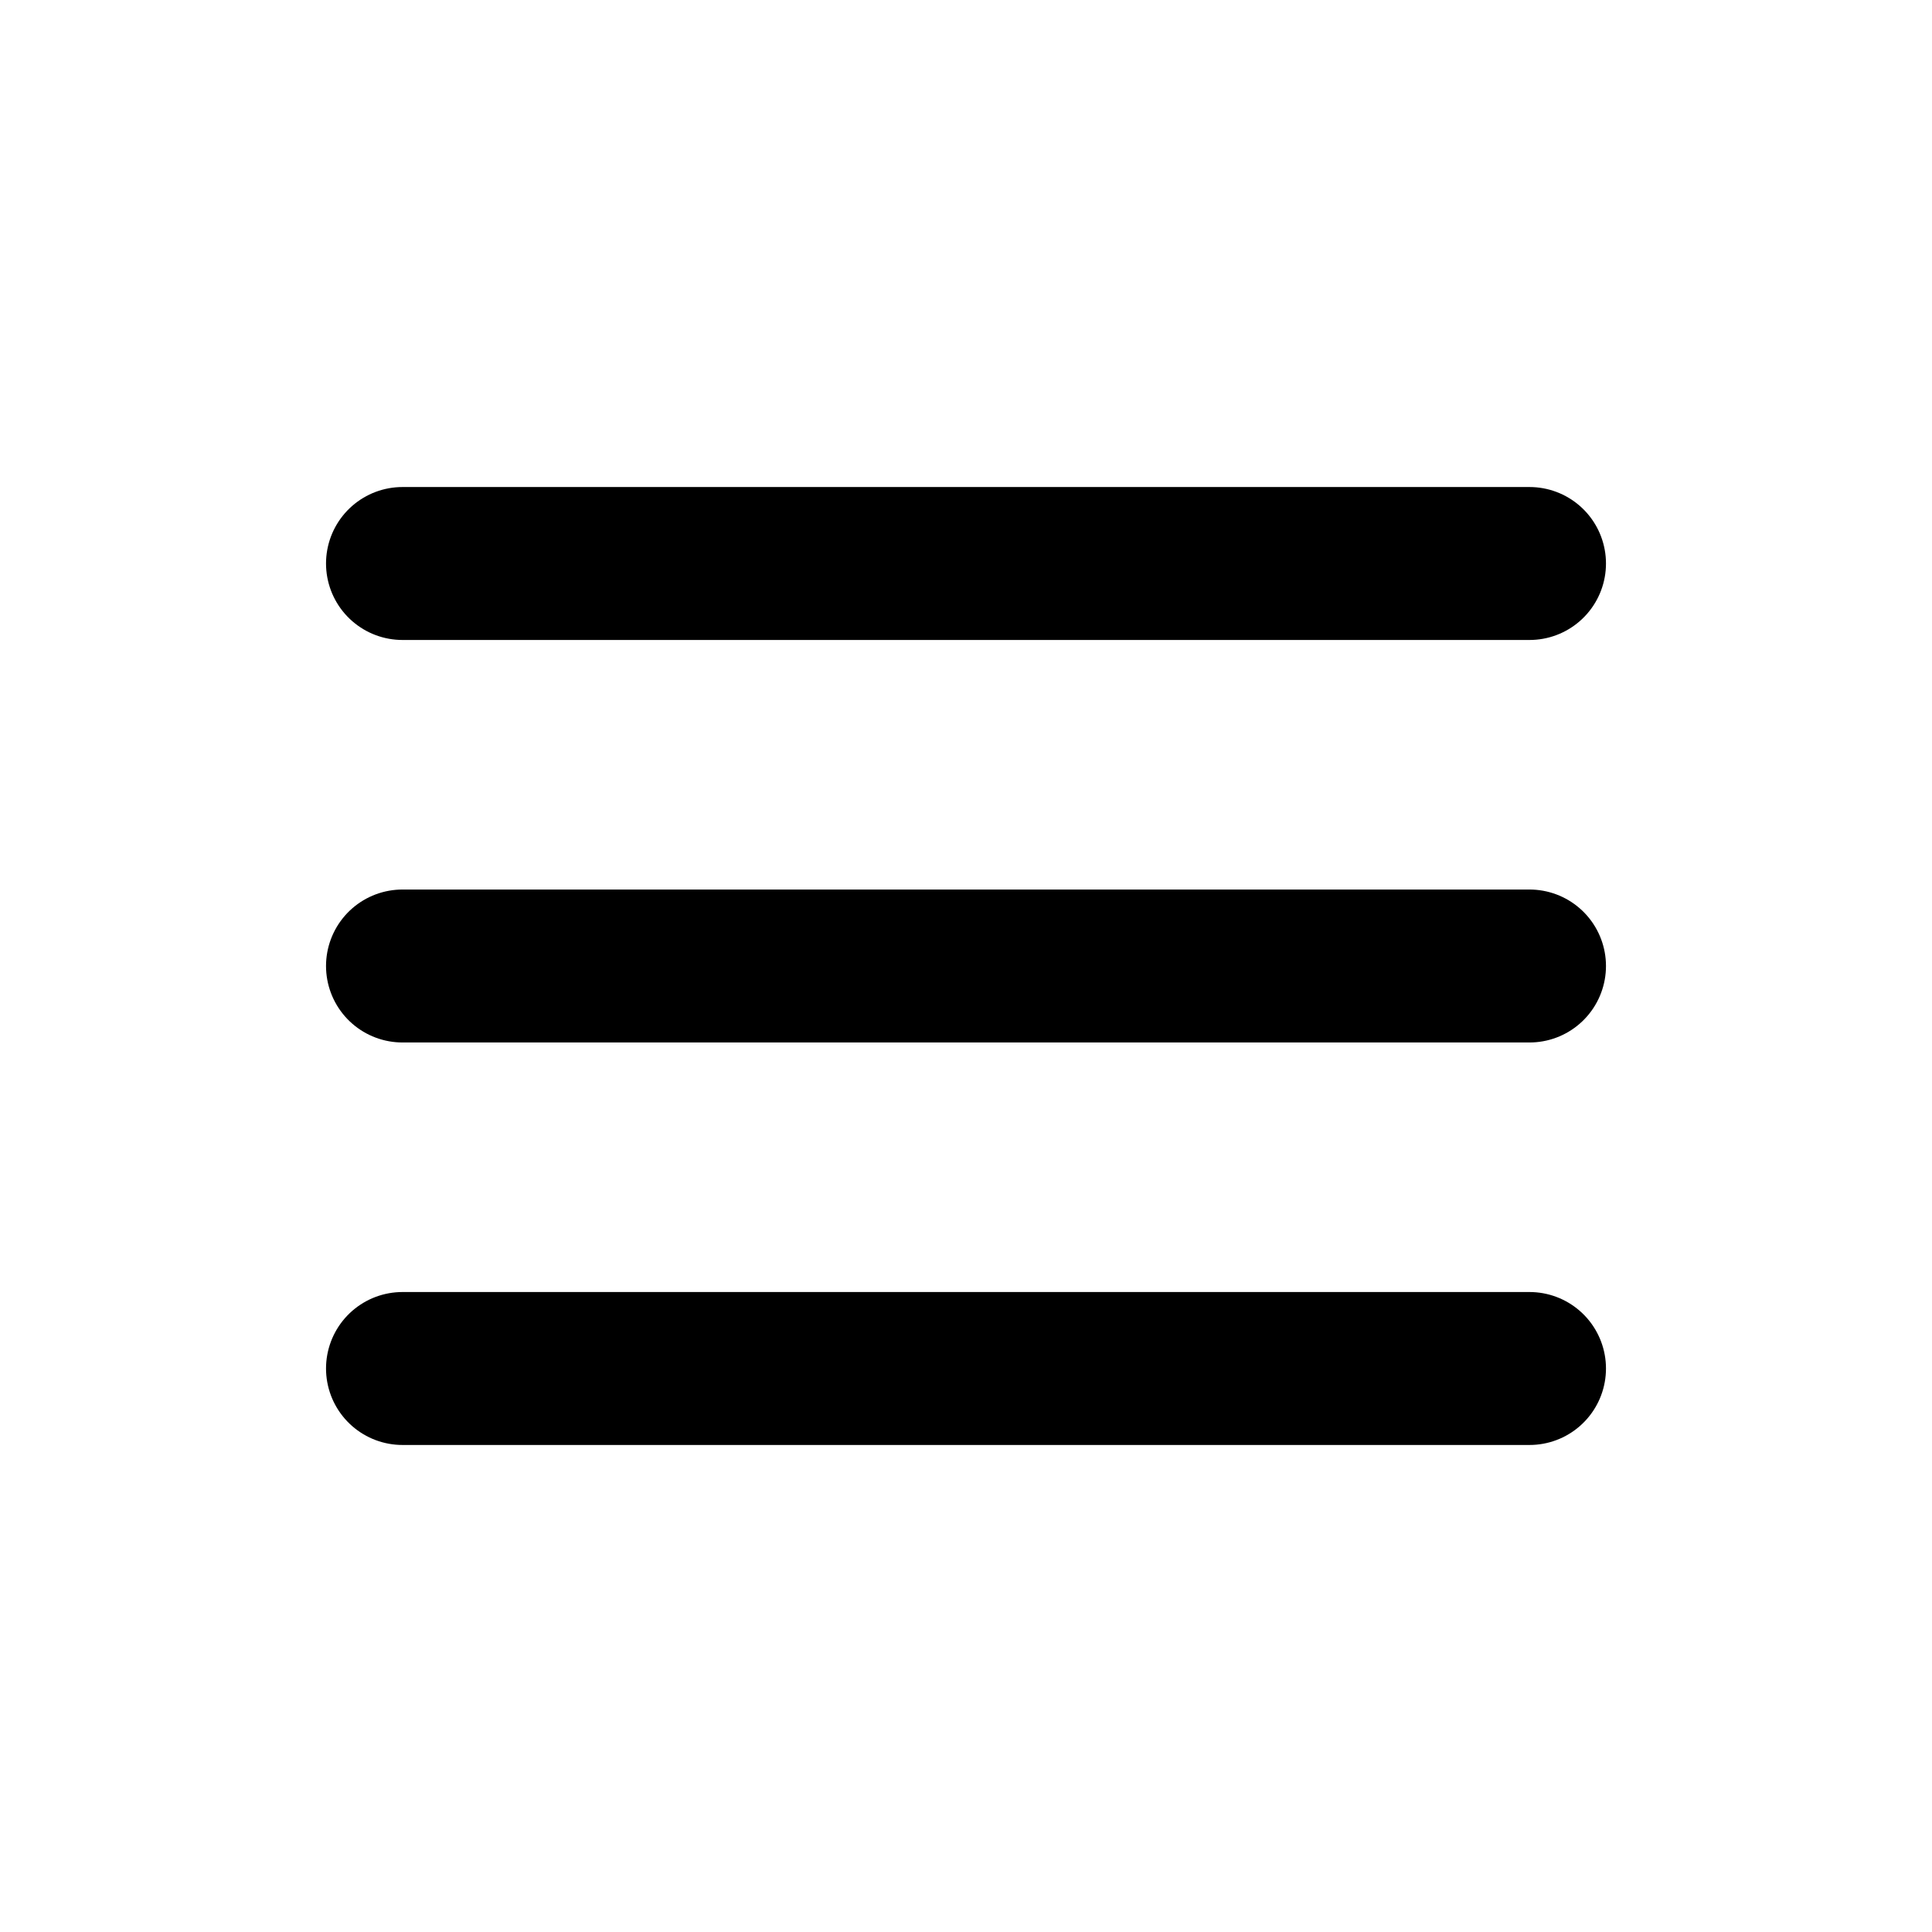
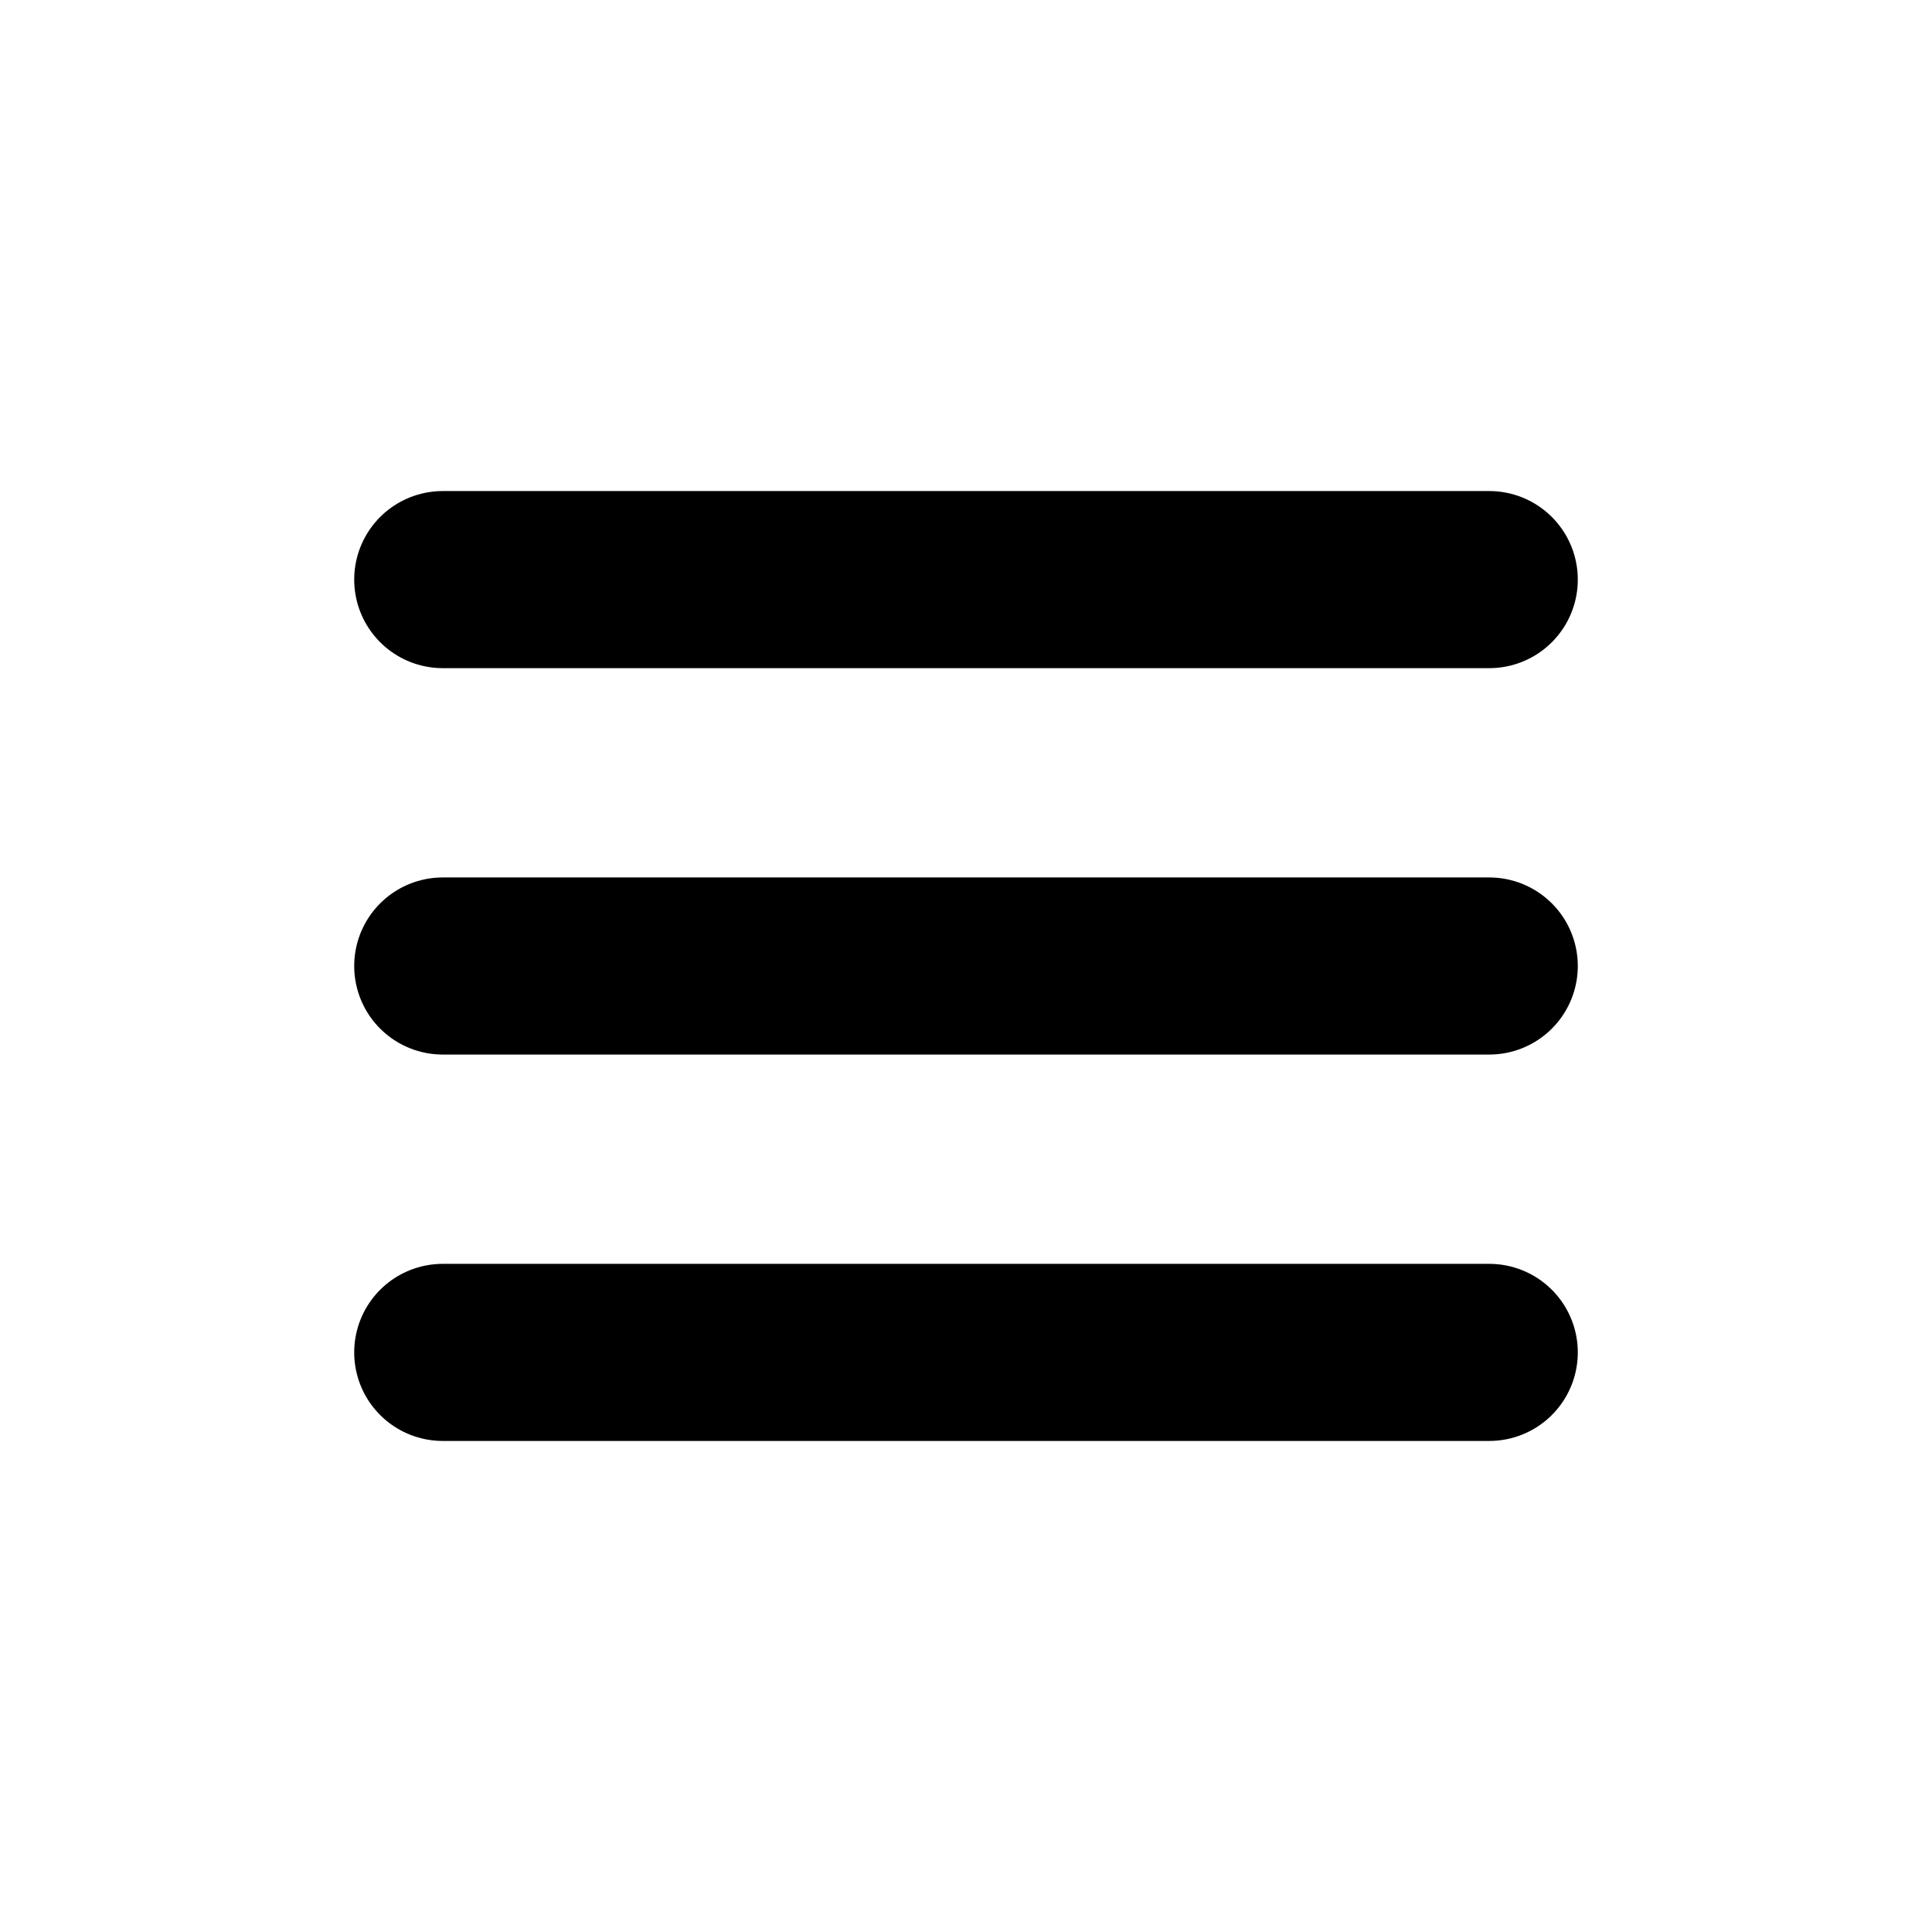
- <svg xmlns="http://www.w3.org/2000/svg" width="24" height="24" viewBox="0 0 24 24" fill="none" stroke="#000000" stroke-width="1.9" stroke-linecap="round">
-   <path d="M5 7h14" />
-   <path d="M5 12h14" />
-   <path d="M5 17h14" />
+ <svg xmlns="http://www.w3.org/2000/svg" width="24" height="24" viewBox="0 0 24 24" fill="none" stroke="#000000" stroke-width="2.2" stroke-linecap="round" stroke-linejoin="round">
+   <path d="M5.5 7.2h13" />
+   <path d="M5.5 12h13" />
+   <path d="M5.5 16.8h13" />
</svg>
